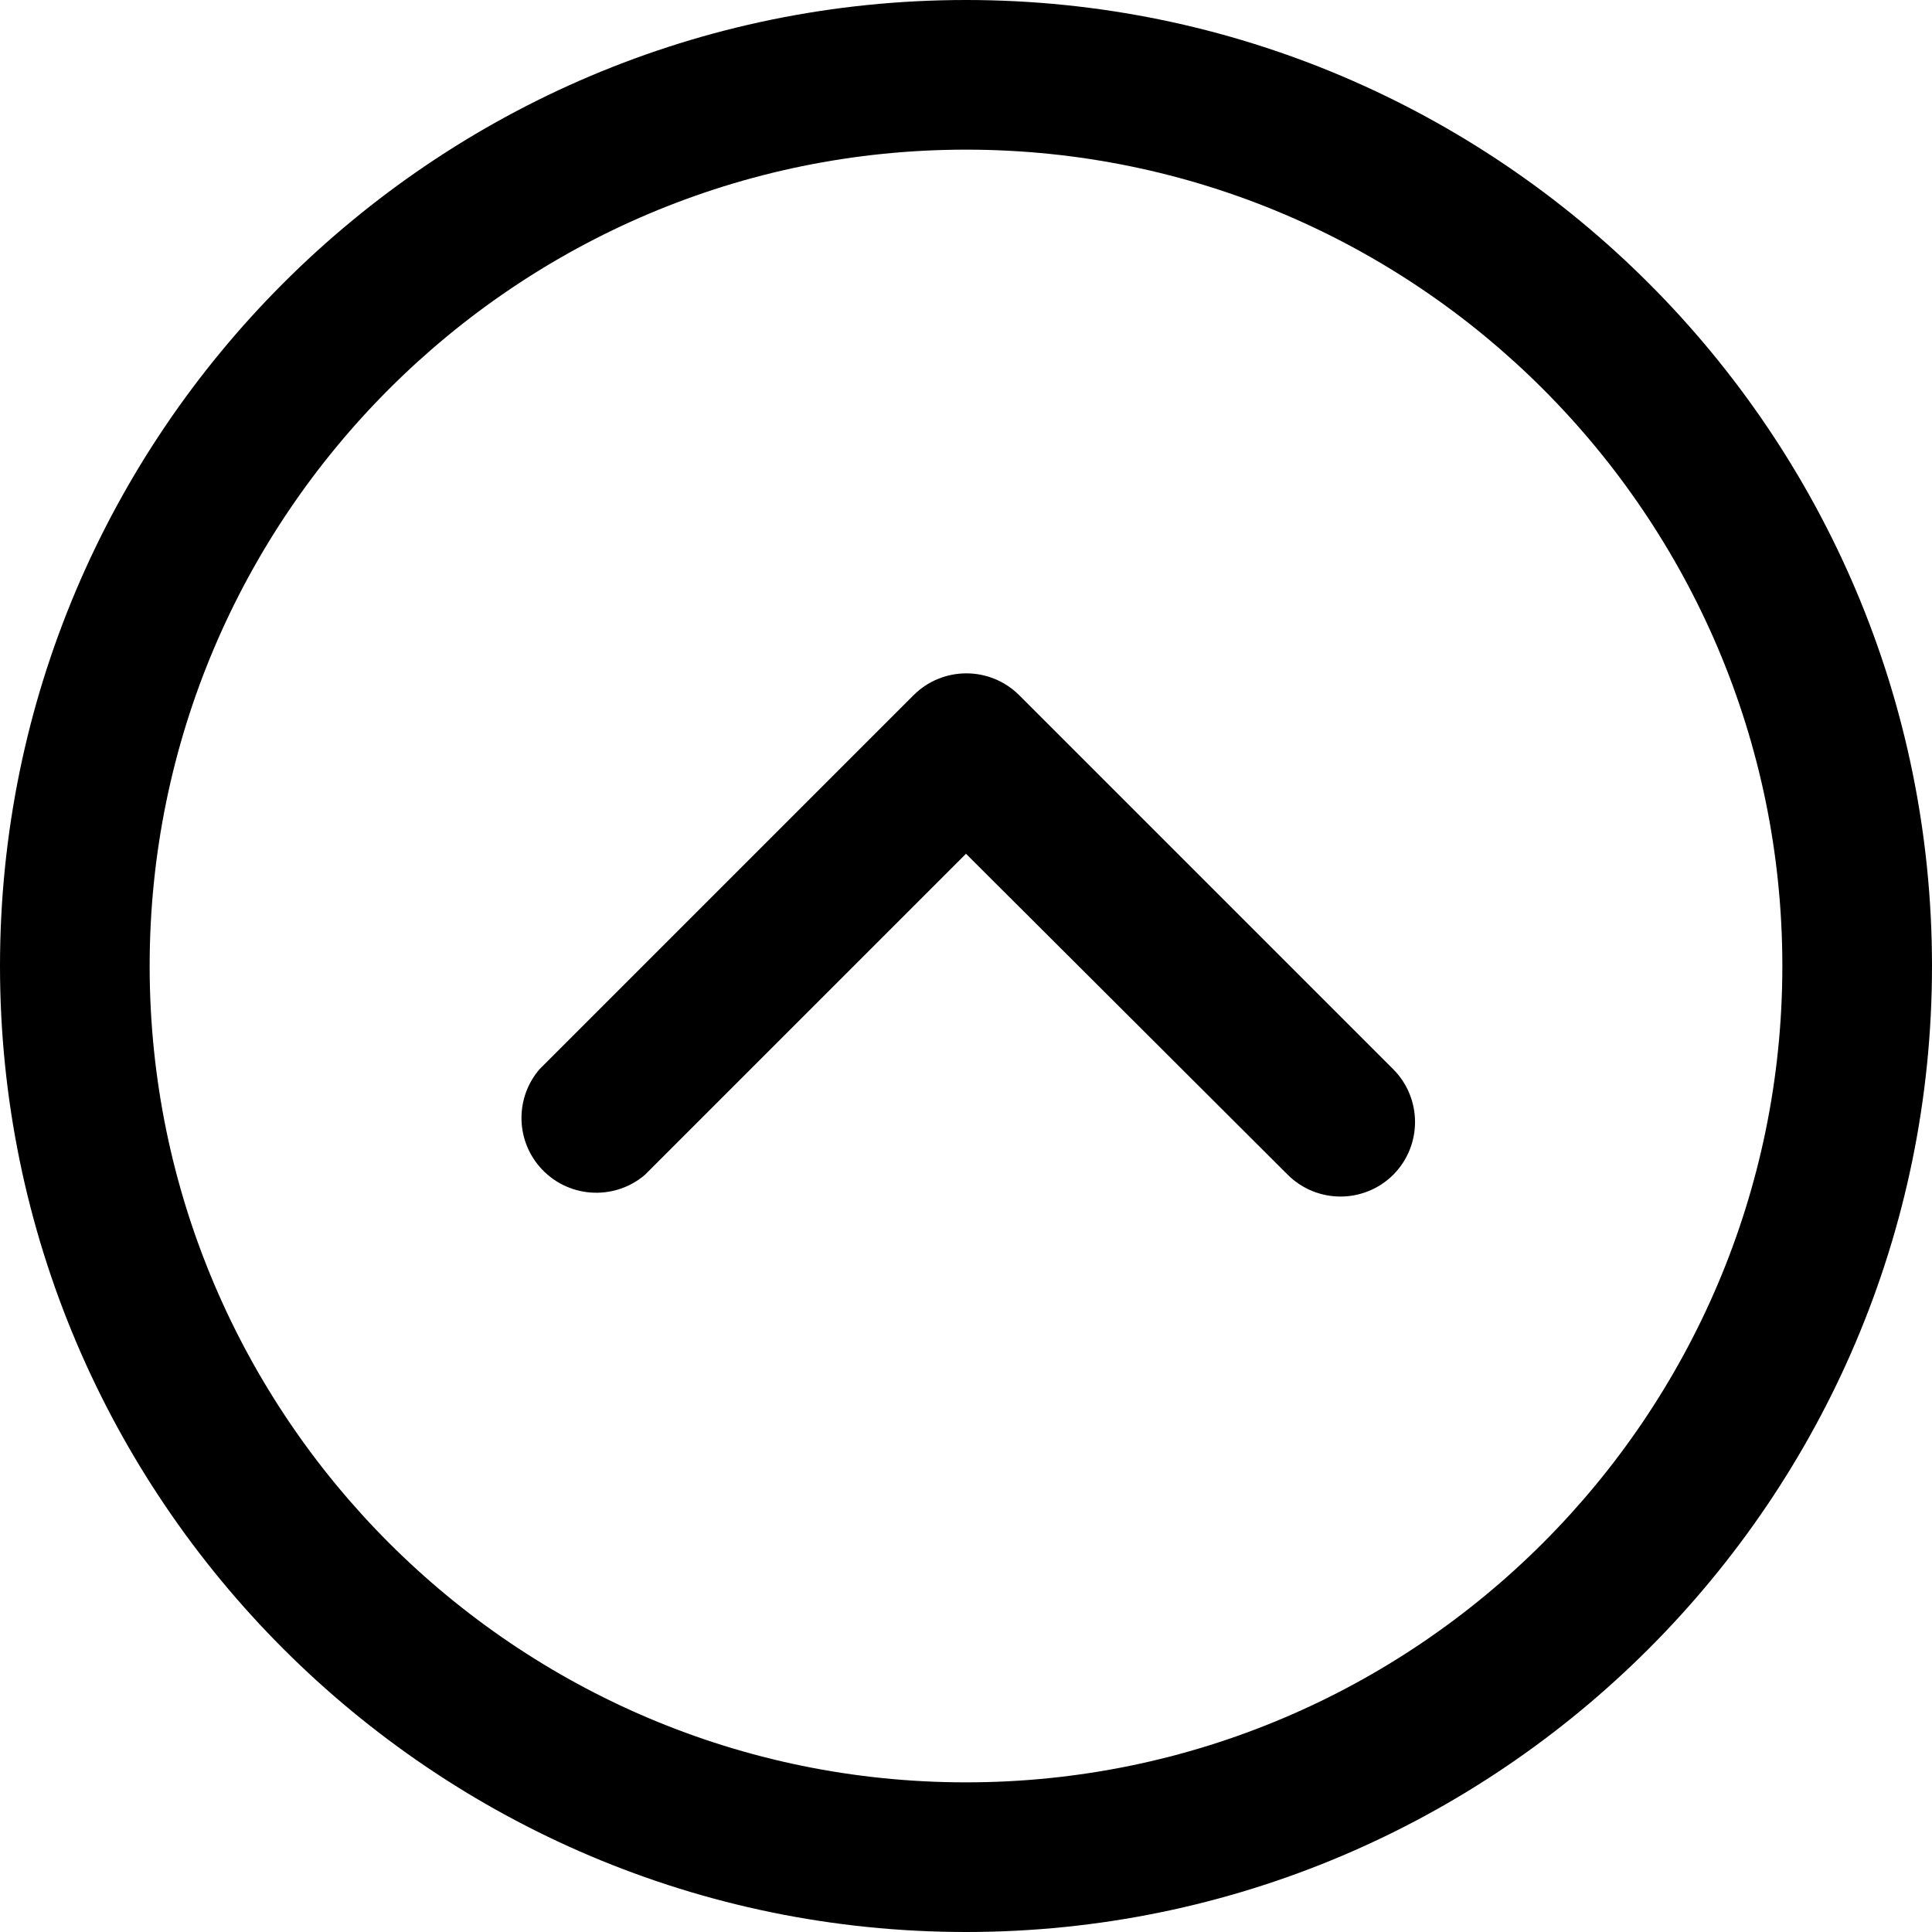
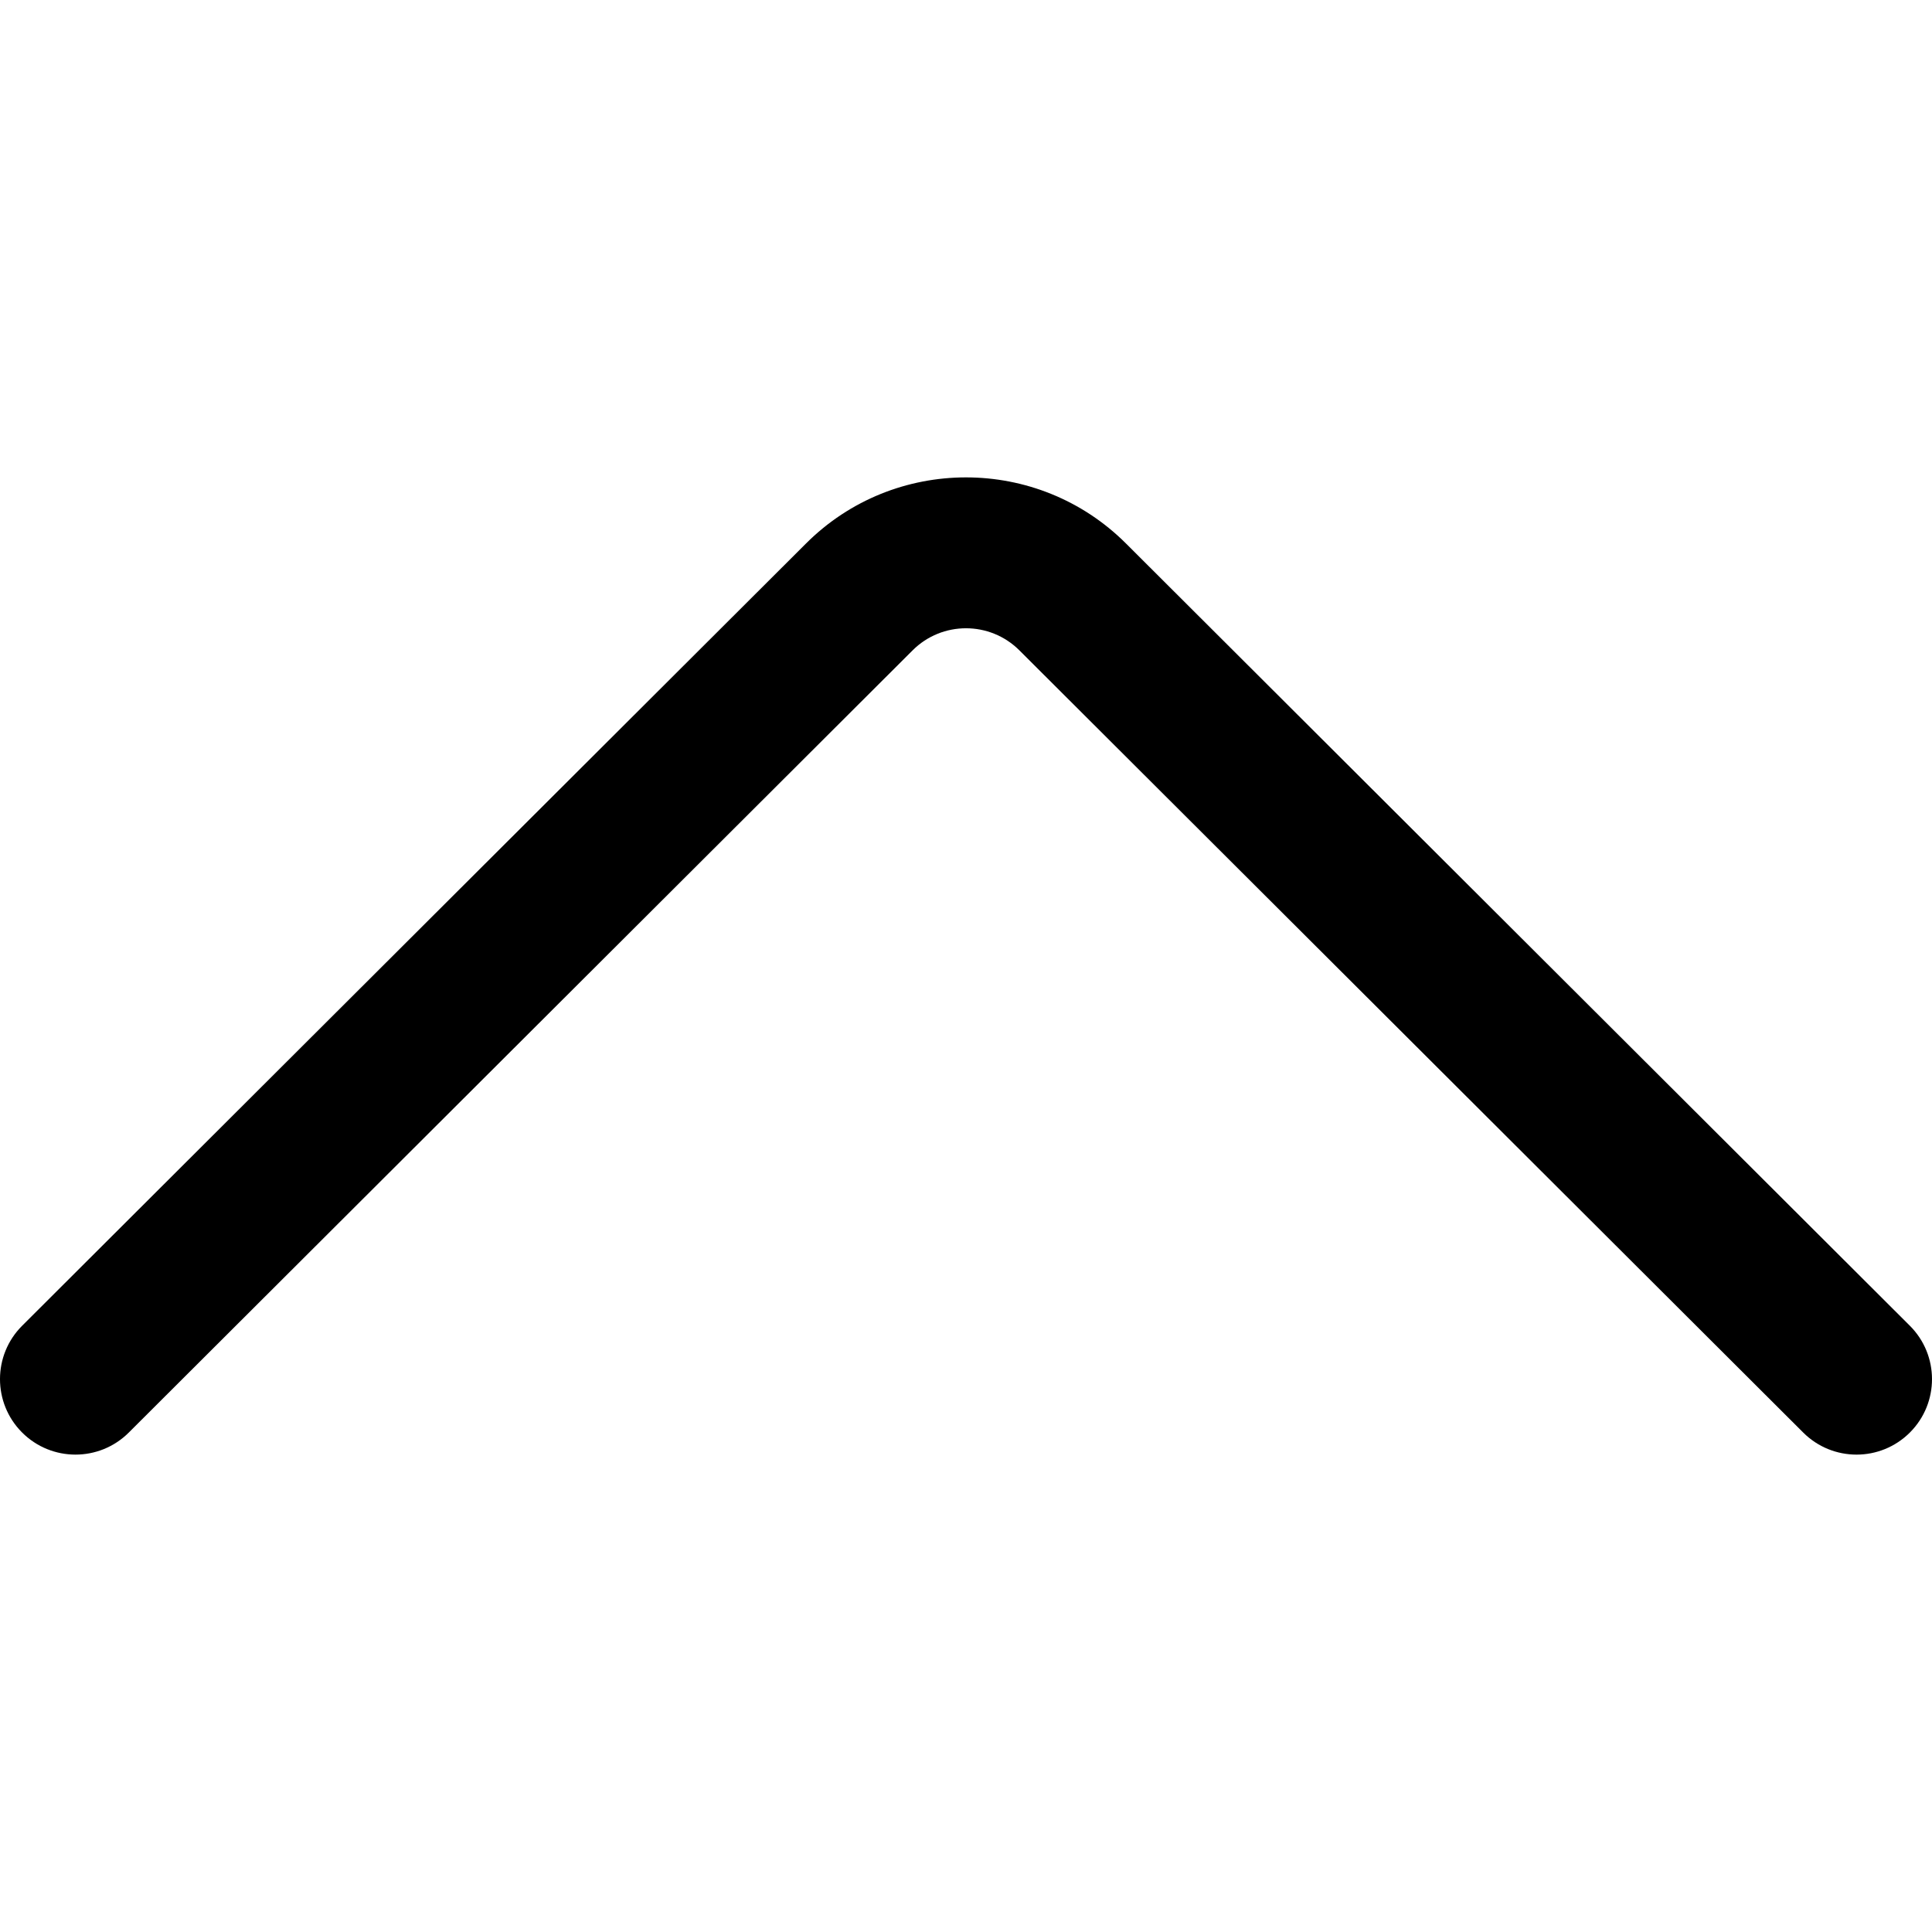
- <svg xmlns="http://www.w3.org/2000/svg" version="1.1" id="Capa_1" x="0px" y="0px" viewBox="0 0 512 512" style="enable-background:new 0 0 512 512;" xml:space="preserve">
+ <svg xmlns="http://www.w3.org/2000/svg" version="1.1" id="Capa_1" x="0px" y="0px" viewBox="0 0 511.999 511.999" style="enable-background:new 0 0 511.999 511.999;" xml:space="preserve">
  <g>
    <g>
-       <path d="M256,0C114.833,0,0,114.833,0,256s114.833,256,256,256s256-114.853,256-256S397.167,0,256,0z M256,472.341    c-119.275,0-216.341-97.046-216.341-216.341S136.725,39.659,256,39.659c119.295,0,216.341,97.046,216.341,216.341    S375.275,472.341,256,472.341z" />
-     </g>
-   </g>
-   <g>
-     <g>
-       <path d="M369.227,283.365l-99.148-99.148c-7.734-7.694-20.226-7.694-27.96,0l-99.148,99.148c-6.365,7.416-6.365,18.382,0,25.798    c7.119,8.309,19.651,9.28,27.96,2.161L256,226.256l85.267,85.069c7.734,7.694,20.226,7.694,27.96,0    C376.921,303.591,376.921,291.098,369.227,283.365z" />
+       <path d="M506.127,351.331l-207.701-207.27c-23.393-23.394-61.458-23.395-84.838-0.015L5.872,351.33    c-7.818,7.802-7.831,20.465-0.029,28.284c7.802,7.818,20.465,7.832,28.284,0.029l207.731-207.299    c7.798-7.797,20.486-7.798,28.299,0.015l207.716,207.285c3.904,3.896,9.015,5.843,14.127,5.843c5.125,0,10.25-1.958,14.156-5.872    C513.959,371.796,513.945,359.133,506.127,351.331z" />
    </g>
  </g>
  <g>
</g>
  <g>
</g>
  <g>
</g>
  <g>
</g>
  <g>
</g>
  <g>
</g>
  <g>
</g>
  <g>
</g>
  <g>
</g>
  <g>
</g>
  <g>
</g>
  <g>
</g>
  <g>
</g>
  <g>
</g>
  <g>
</g>
</svg>
